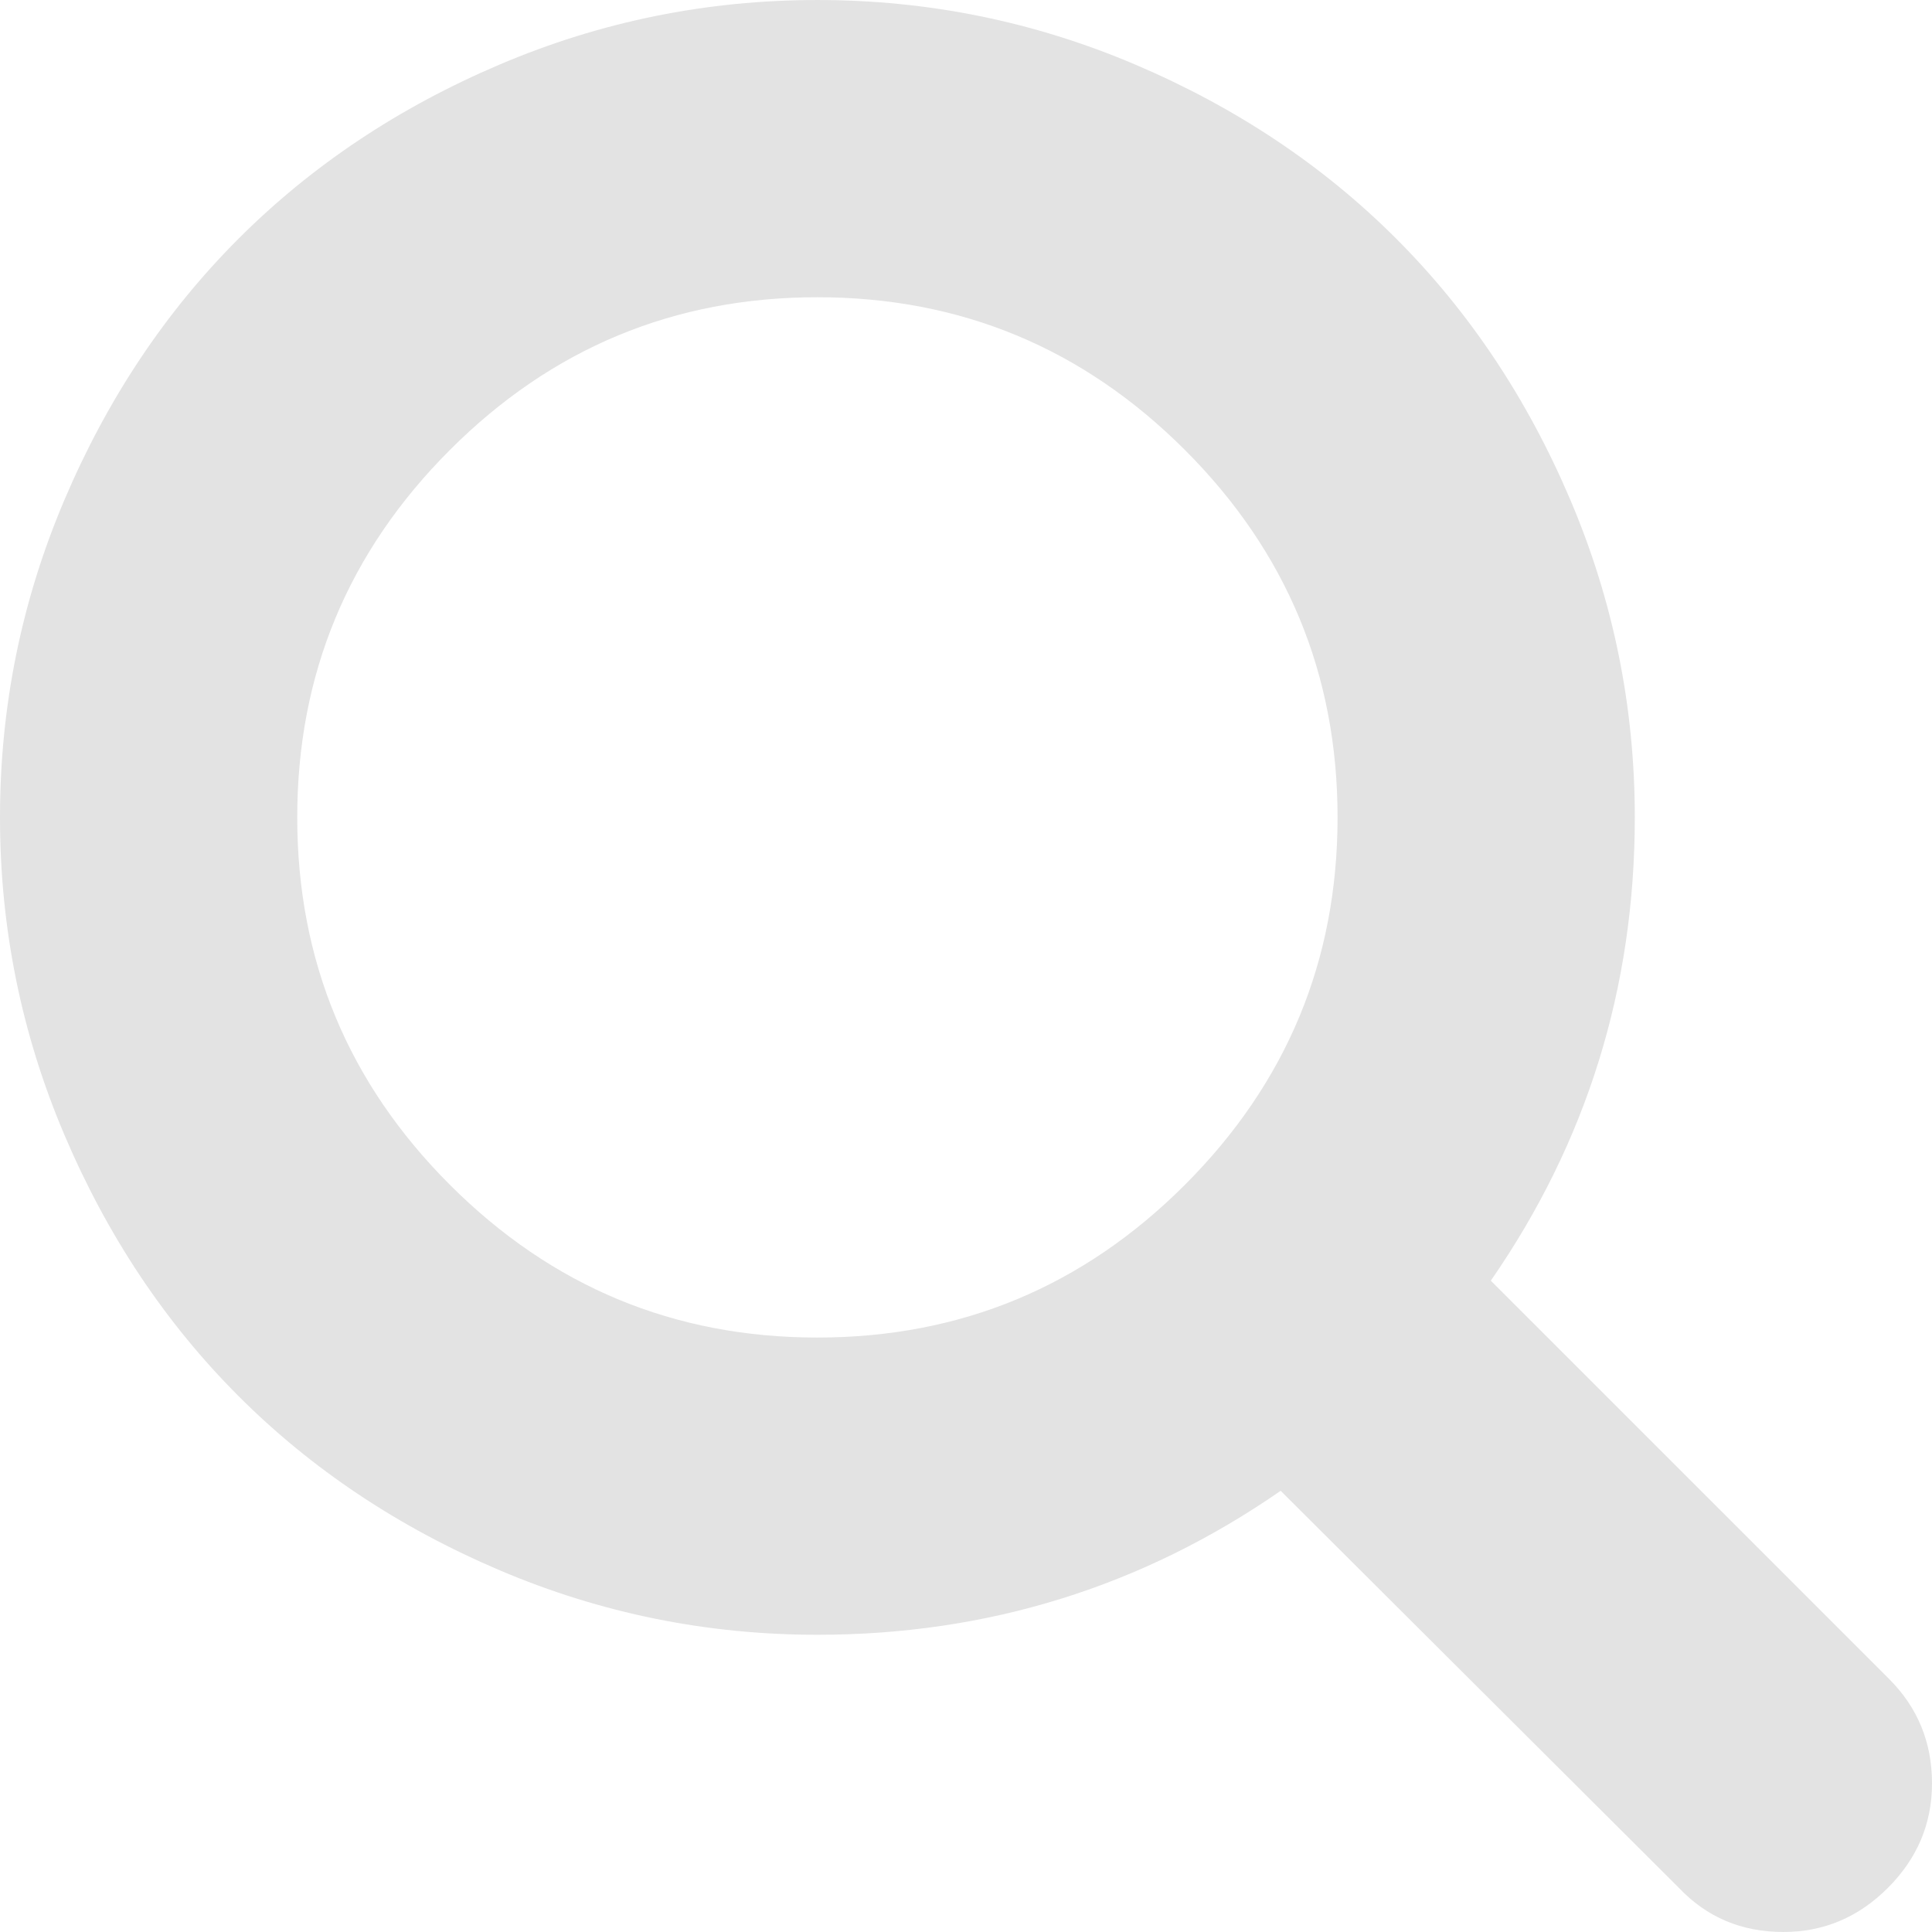
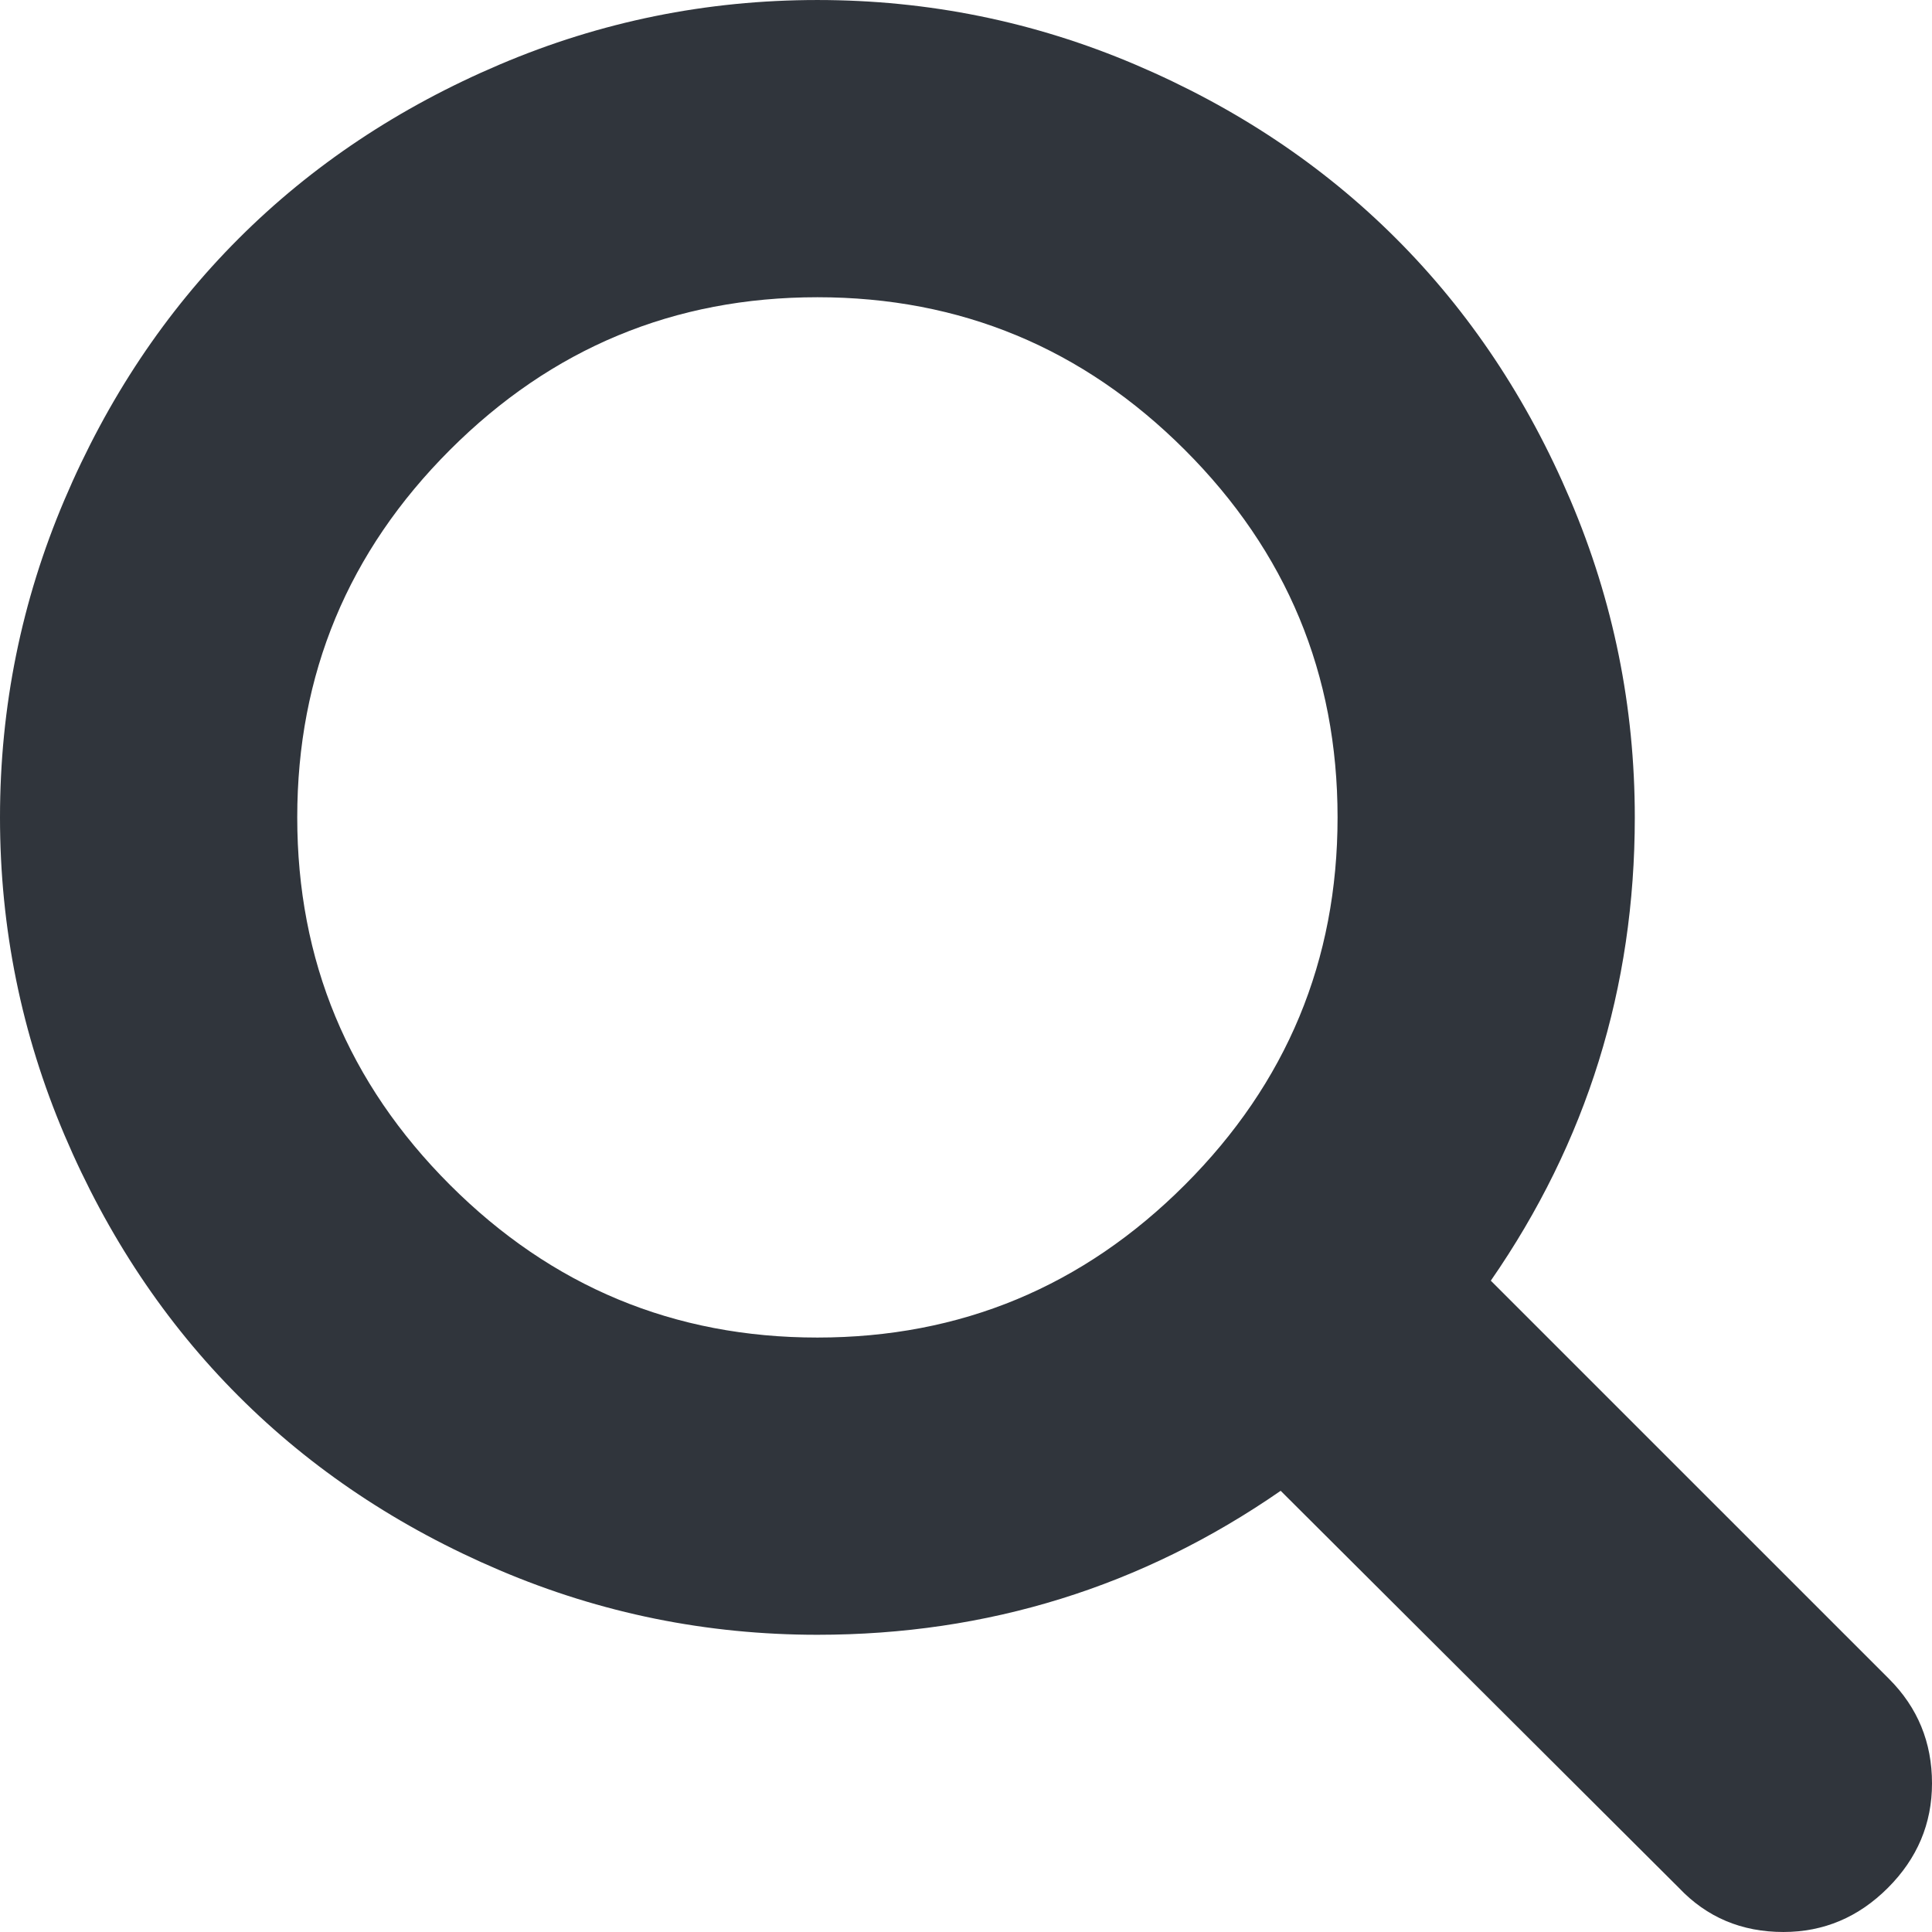
<svg xmlns="http://www.w3.org/2000/svg" width="512" height="512" viewBox="0 0 475.084 475.084" enable-background="new 0 0 475.084 475.084">
-   <path d="M464.524 412.846l-97.929-97.925c23.6-34.068 35.406-72.047 35.406-113.917 0-27.218-5.284-53.249-15.852-78.087-10.561-24.842-24.838-46.254-42.825-64.241-17.987-17.987-39.396-32.264-64.233-42.826-24.845-10.565-50.874-15.847-78.092-15.847-27.216 0-53.247 5.282-78.085 15.847-24.842 10.562-46.254 24.839-64.241 42.826-17.989 17.987-32.264 39.403-42.827 64.241-10.564 24.841-15.846 50.869-15.846 78.087 0 27.216 5.282 53.238 15.846 78.083 10.562 24.838 24.838 46.247 42.827 64.234 17.987 17.993 39.403 32.264 64.241 42.832 24.841 10.563 50.869 15.844 78.085 15.844 41.879 0 79.852-11.807 113.922-35.405l97.929 97.641c6.852 7.231 15.406 10.849 25.693 10.849 9.897 0 18.467-3.617 25.694-10.849 7.23-7.23 10.848-15.796 10.848-25.693.003-10.082-3.518-18.651-10.561-25.694zm-173.161-121.488c-25.029 25.033-55.148 37.549-90.364 37.549-35.21 0-65.329-12.519-90.36-37.549-25.031-25.029-37.546-55.144-37.546-90.36 0-35.21 12.518-65.334 37.546-90.36 25.026-25.032 55.15-37.546 90.36-37.546 35.212 0 65.331 12.519 90.364 37.546 25.033 25.026 37.548 55.15 37.548 90.36 0 35.216-12.519 65.331-37.548 90.36z" fill="#E3E3E3" />
+   <path d="M464.524 412.846l-97.929-97.925c23.6-34.068 35.406-72.047 35.406-113.917 0-27.218-5.284-53.249-15.852-78.087-10.561-24.842-24.838-46.254-42.825-64.241-17.987-17.987-39.396-32.264-64.233-42.826-24.845-10.565-50.874-15.847-78.092-15.847-27.216 0-53.247 5.282-78.085 15.847-24.842 10.562-46.254 24.839-64.241 42.826-17.989 17.987-32.264 39.403-42.827 64.241-10.564 24.841-15.846 50.869-15.846 78.087 0 27.216 5.282 53.238 15.846 78.083 10.562 24.838 24.838 46.247 42.827 64.234 17.987 17.993 39.403 32.264 64.241 42.832 24.841 10.563 50.869 15.844 78.085 15.844 41.879 0 79.852-11.807 113.922-35.405l97.929 97.641c6.852 7.231 15.406 10.849 25.693 10.849 9.897 0 18.467-3.617 25.694-10.849 7.23-7.23 10.848-15.796 10.848-25.693.003-10.082-3.518-18.651-10.561-25.694zm-173.161-121.488c-25.029 25.033-55.148 37.549-90.364 37.549-35.21 0-65.329-12.519-90.36-37.549-25.031-25.029-37.546-55.144-37.546-90.36 0-35.21 12.518-65.334 37.546-90.36 25.026-25.032 55.15-37.546 90.36-37.546 35.212 0 65.331 12.519 90.364 37.546 25.033 25.026 37.548 55.15 37.548 90.36 0 35.216-12.519 65.331-37.548 90.36z" fill="#30353C" />
</svg>
